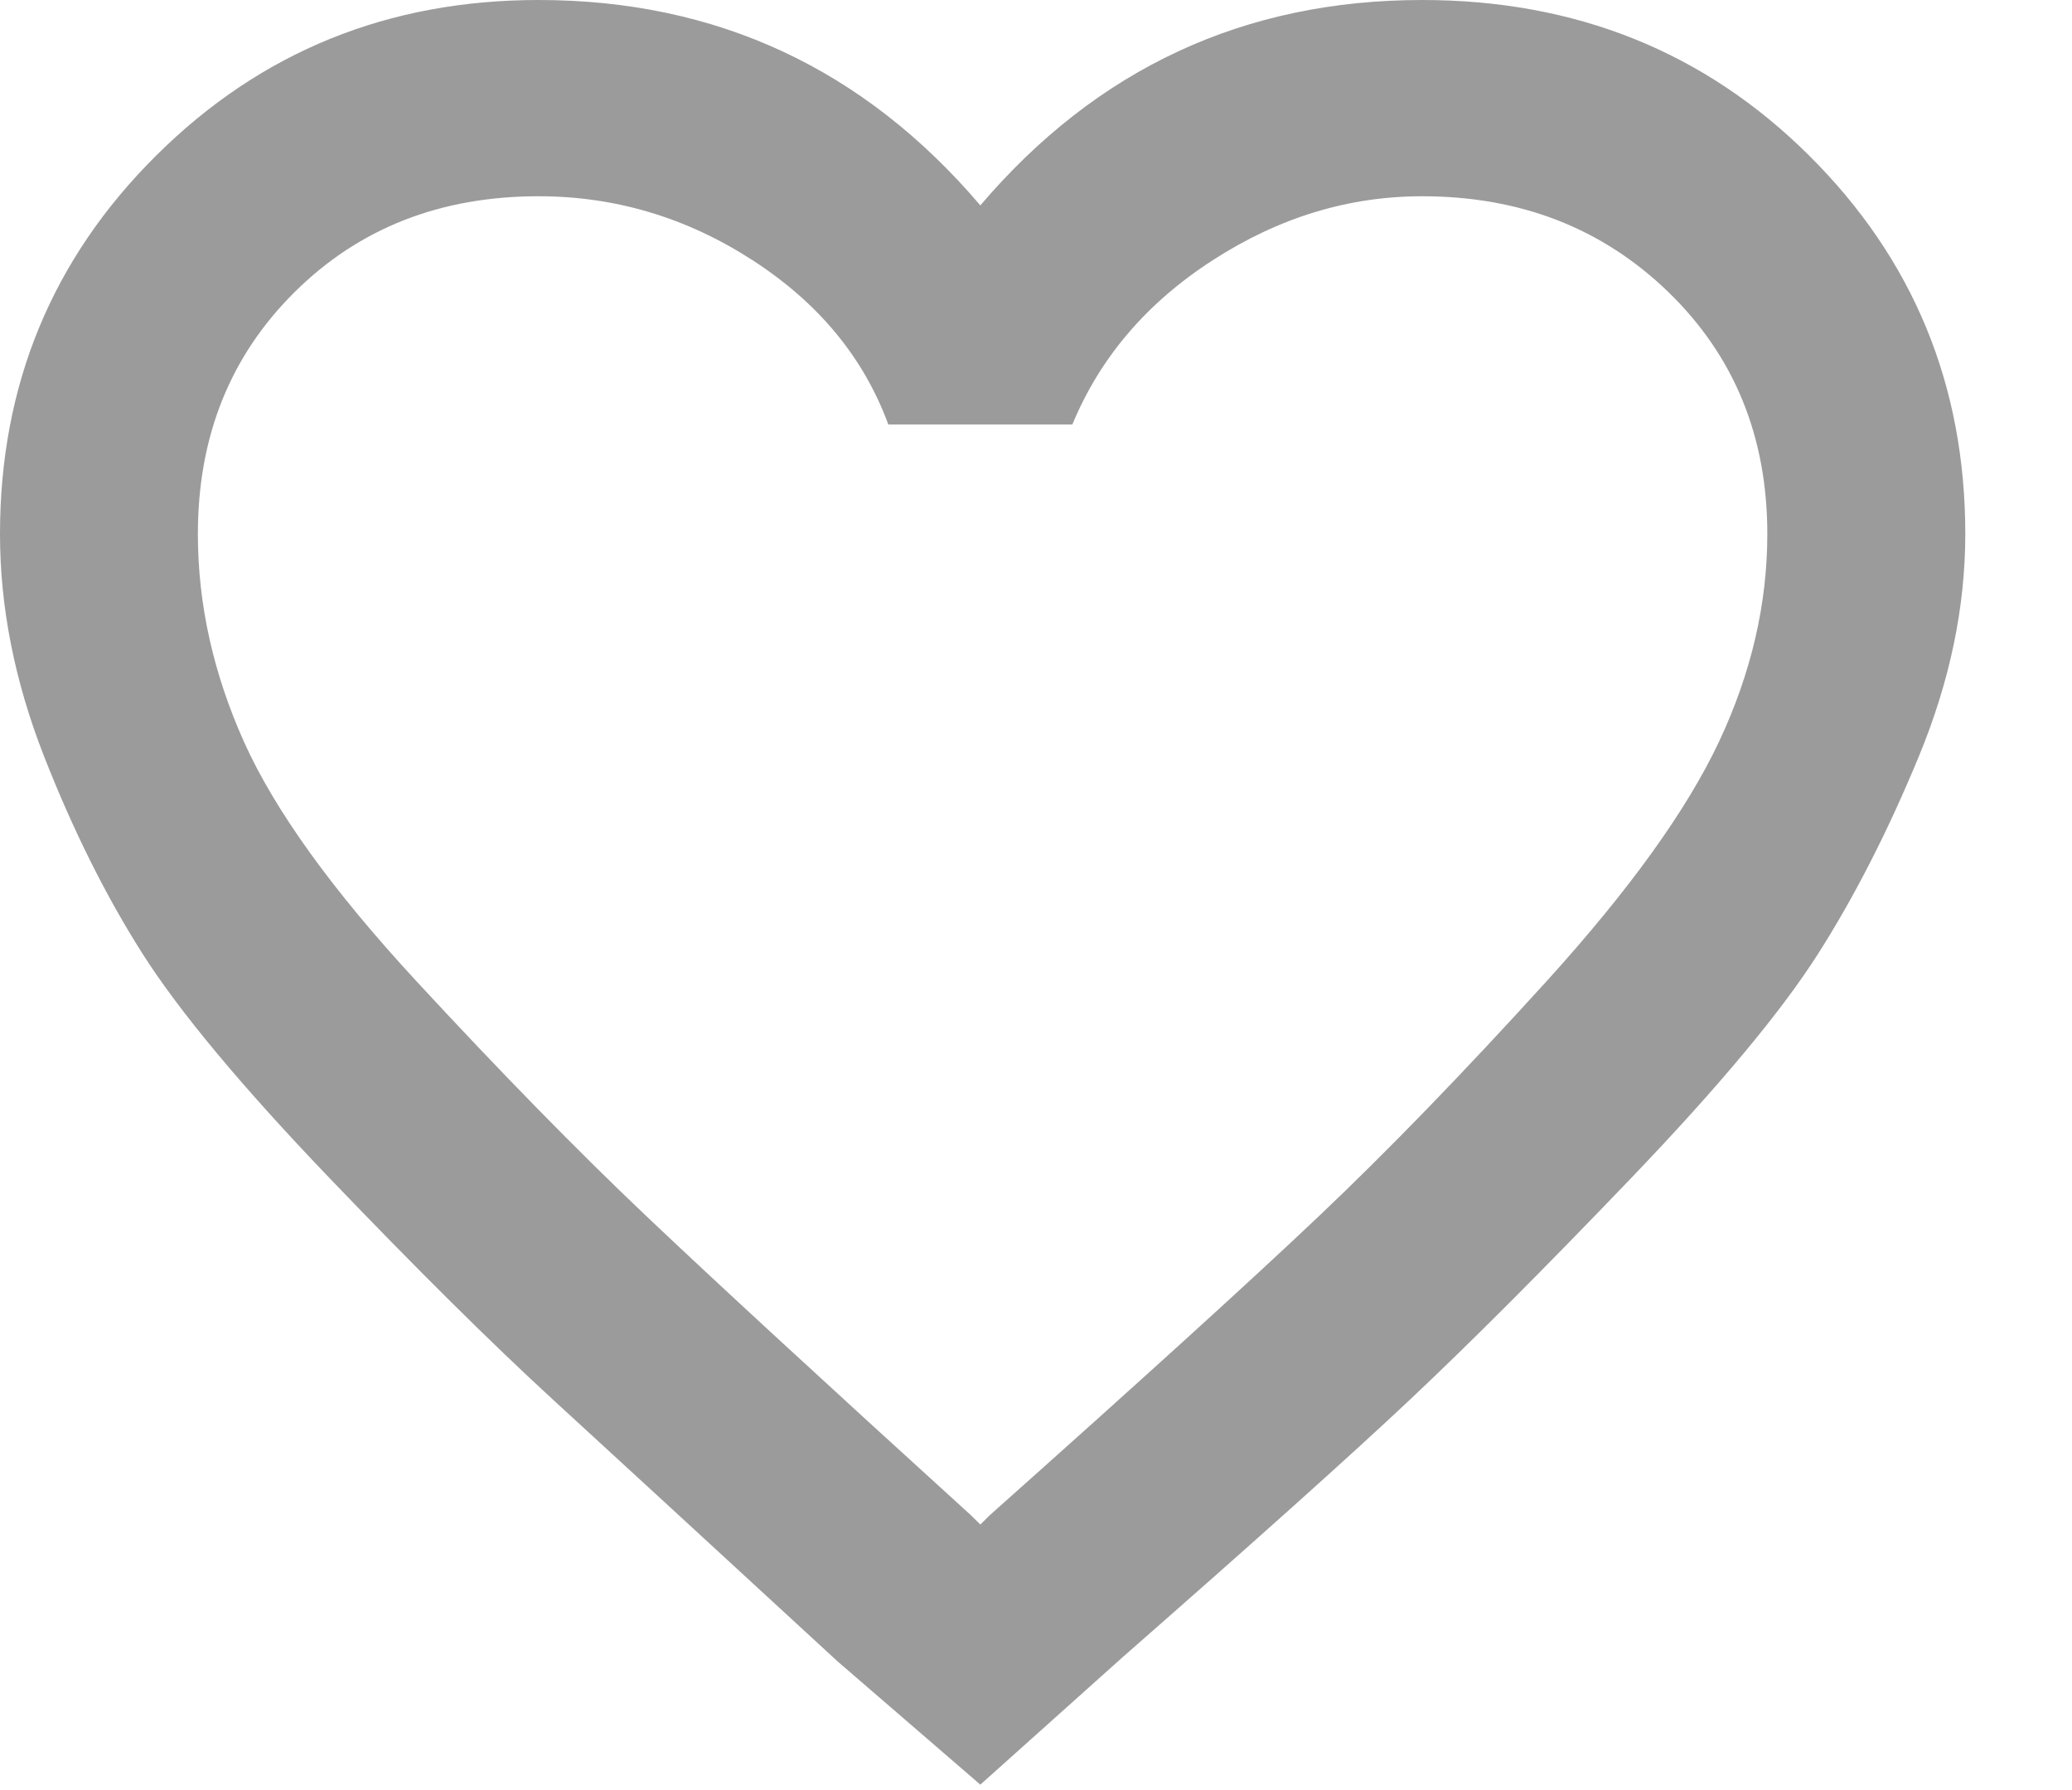
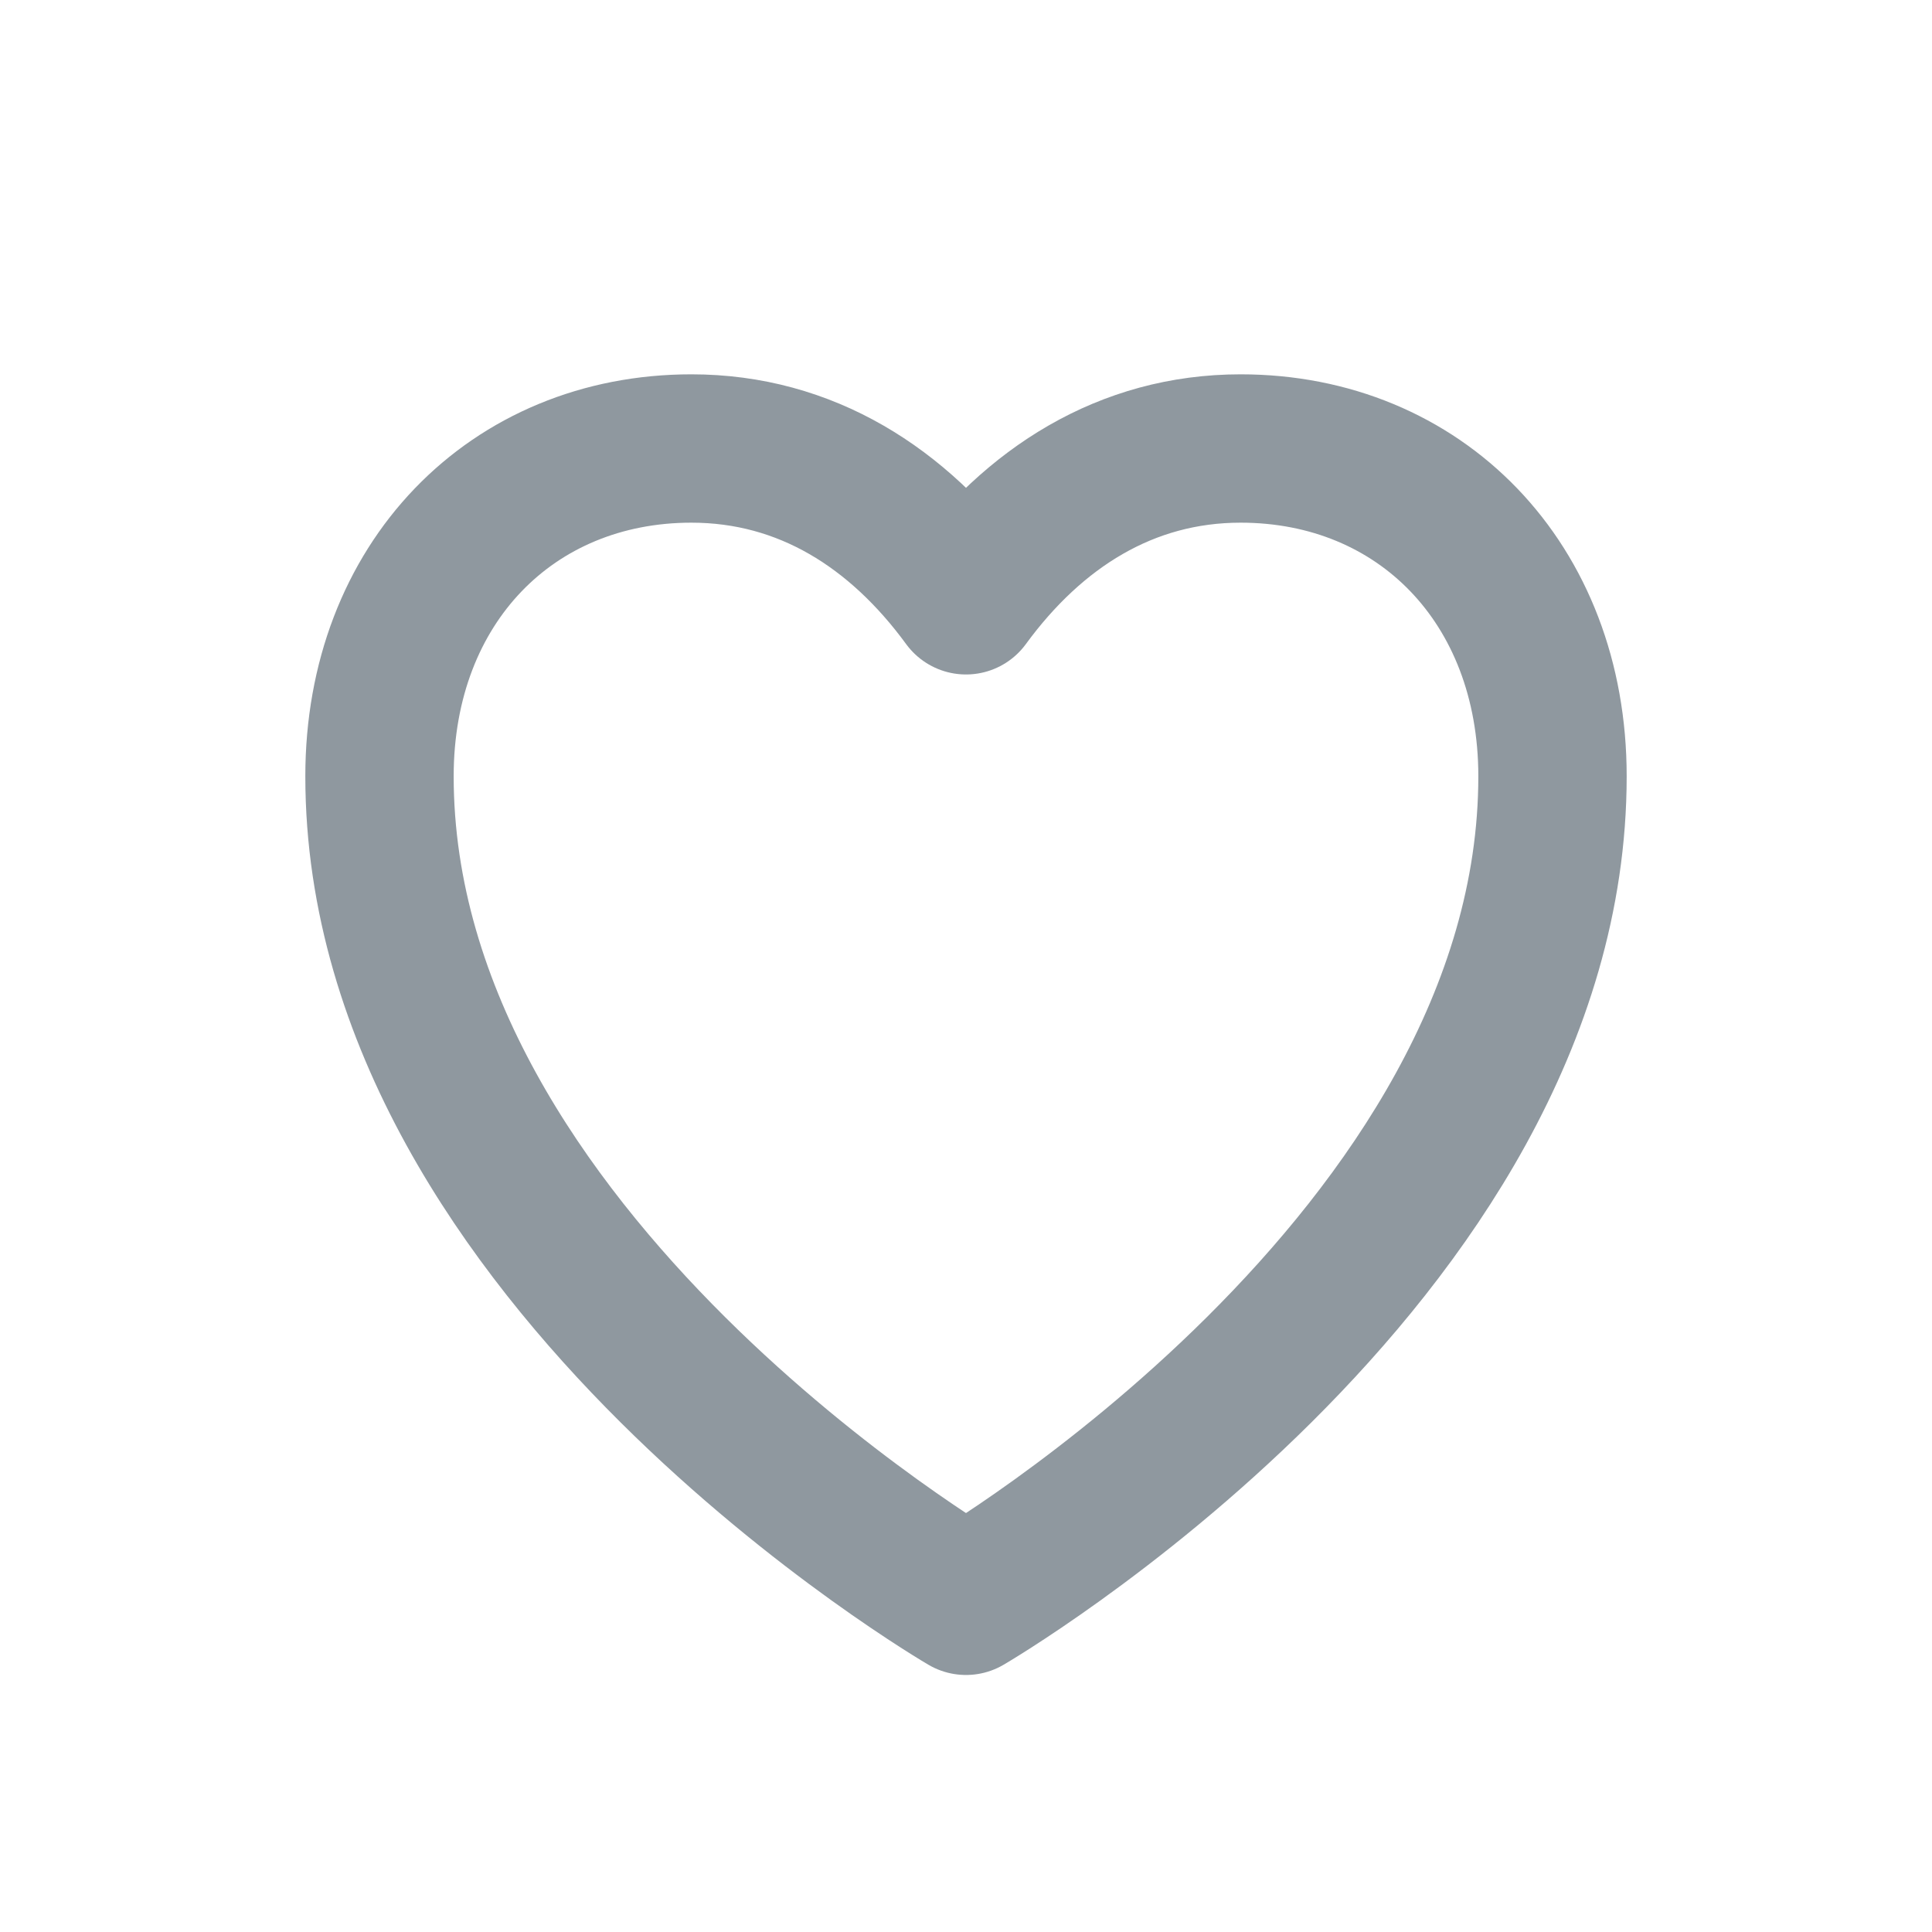
- <svg xmlns="http://www.w3.org/2000/svg" width="22" height="19" viewBox="0 0 22 19" fill="none">
-   <path d="M15.1 0C16.729 0 18.098 0.549 19.205 1.648C20.313 2.747 20.867 4.088 20.867 5.671C20.867 6.446 20.704 7.23 20.378 8.022C20.052 8.813 19.694 9.516 19.303 10.13C18.912 10.744 18.252 11.536 17.324 12.505C16.395 13.475 15.613 14.258 14.978 14.856C14.343 15.454 13.325 16.366 11.924 17.594L10.409 18.951L8.894 17.643C7.526 16.383 6.516 15.454 5.864 14.856C5.213 14.258 4.423 13.475 3.494 12.505C2.566 11.536 1.906 10.744 1.515 10.13C1.124 9.516 0.774 8.813 0.464 8.022C0.155 7.23 0 6.446 0 5.671C0 4.088 0.554 2.747 1.662 1.648C2.769 0.549 4.121 0 5.718 0C7.607 0 9.171 0.727 10.409 2.181C11.647 0.727 13.211 0 15.1 0ZM10.507 16.092C12.103 14.67 13.268 13.612 14.001 12.917C14.734 12.222 15.54 11.39 16.42 10.421C17.299 9.452 17.91 8.603 18.252 7.876C18.594 7.149 18.765 6.414 18.765 5.671C18.765 4.637 18.415 3.781 17.715 3.102C17.014 2.423 16.143 2.084 15.1 2.084C14.318 2.084 13.577 2.31 12.877 2.763C12.176 3.215 11.68 3.797 11.386 4.508H9.432C9.171 3.797 8.69 3.215 7.99 2.763C7.29 2.31 6.532 2.084 5.718 2.084C4.675 2.084 3.812 2.423 3.128 3.102C2.443 3.781 2.101 4.637 2.101 5.671C2.101 6.414 2.264 7.149 2.59 7.876C2.916 8.603 3.527 9.452 4.423 10.421C5.319 11.39 6.133 12.222 6.866 12.917C7.599 13.612 8.747 14.67 10.311 16.092L10.409 16.189L10.507 16.092Z" fill="#9B9B9B" />
+ <svg xmlns="http://www.w3.org/2000/svg" width="28" height="28" viewBox="0 0 28 28" fill="none">
+   <path d="M14 23.2S5.5 18.25 5.5 11.25C5.5 8.45 7.42 6.5 10.02 6.5C11.68 6.5 13.02 7.36 14 8.7C14.98 7.36 16.32 6.5 17.98 6.5C20.58 6.5 22.5 8.45 22.5 11.25C22.5 18.25 14 23.2 14 23.2Z" stroke="#8F989F" stroke-width="2.15" stroke-linecap="round" stroke-linejoin="round" />
</svg>
